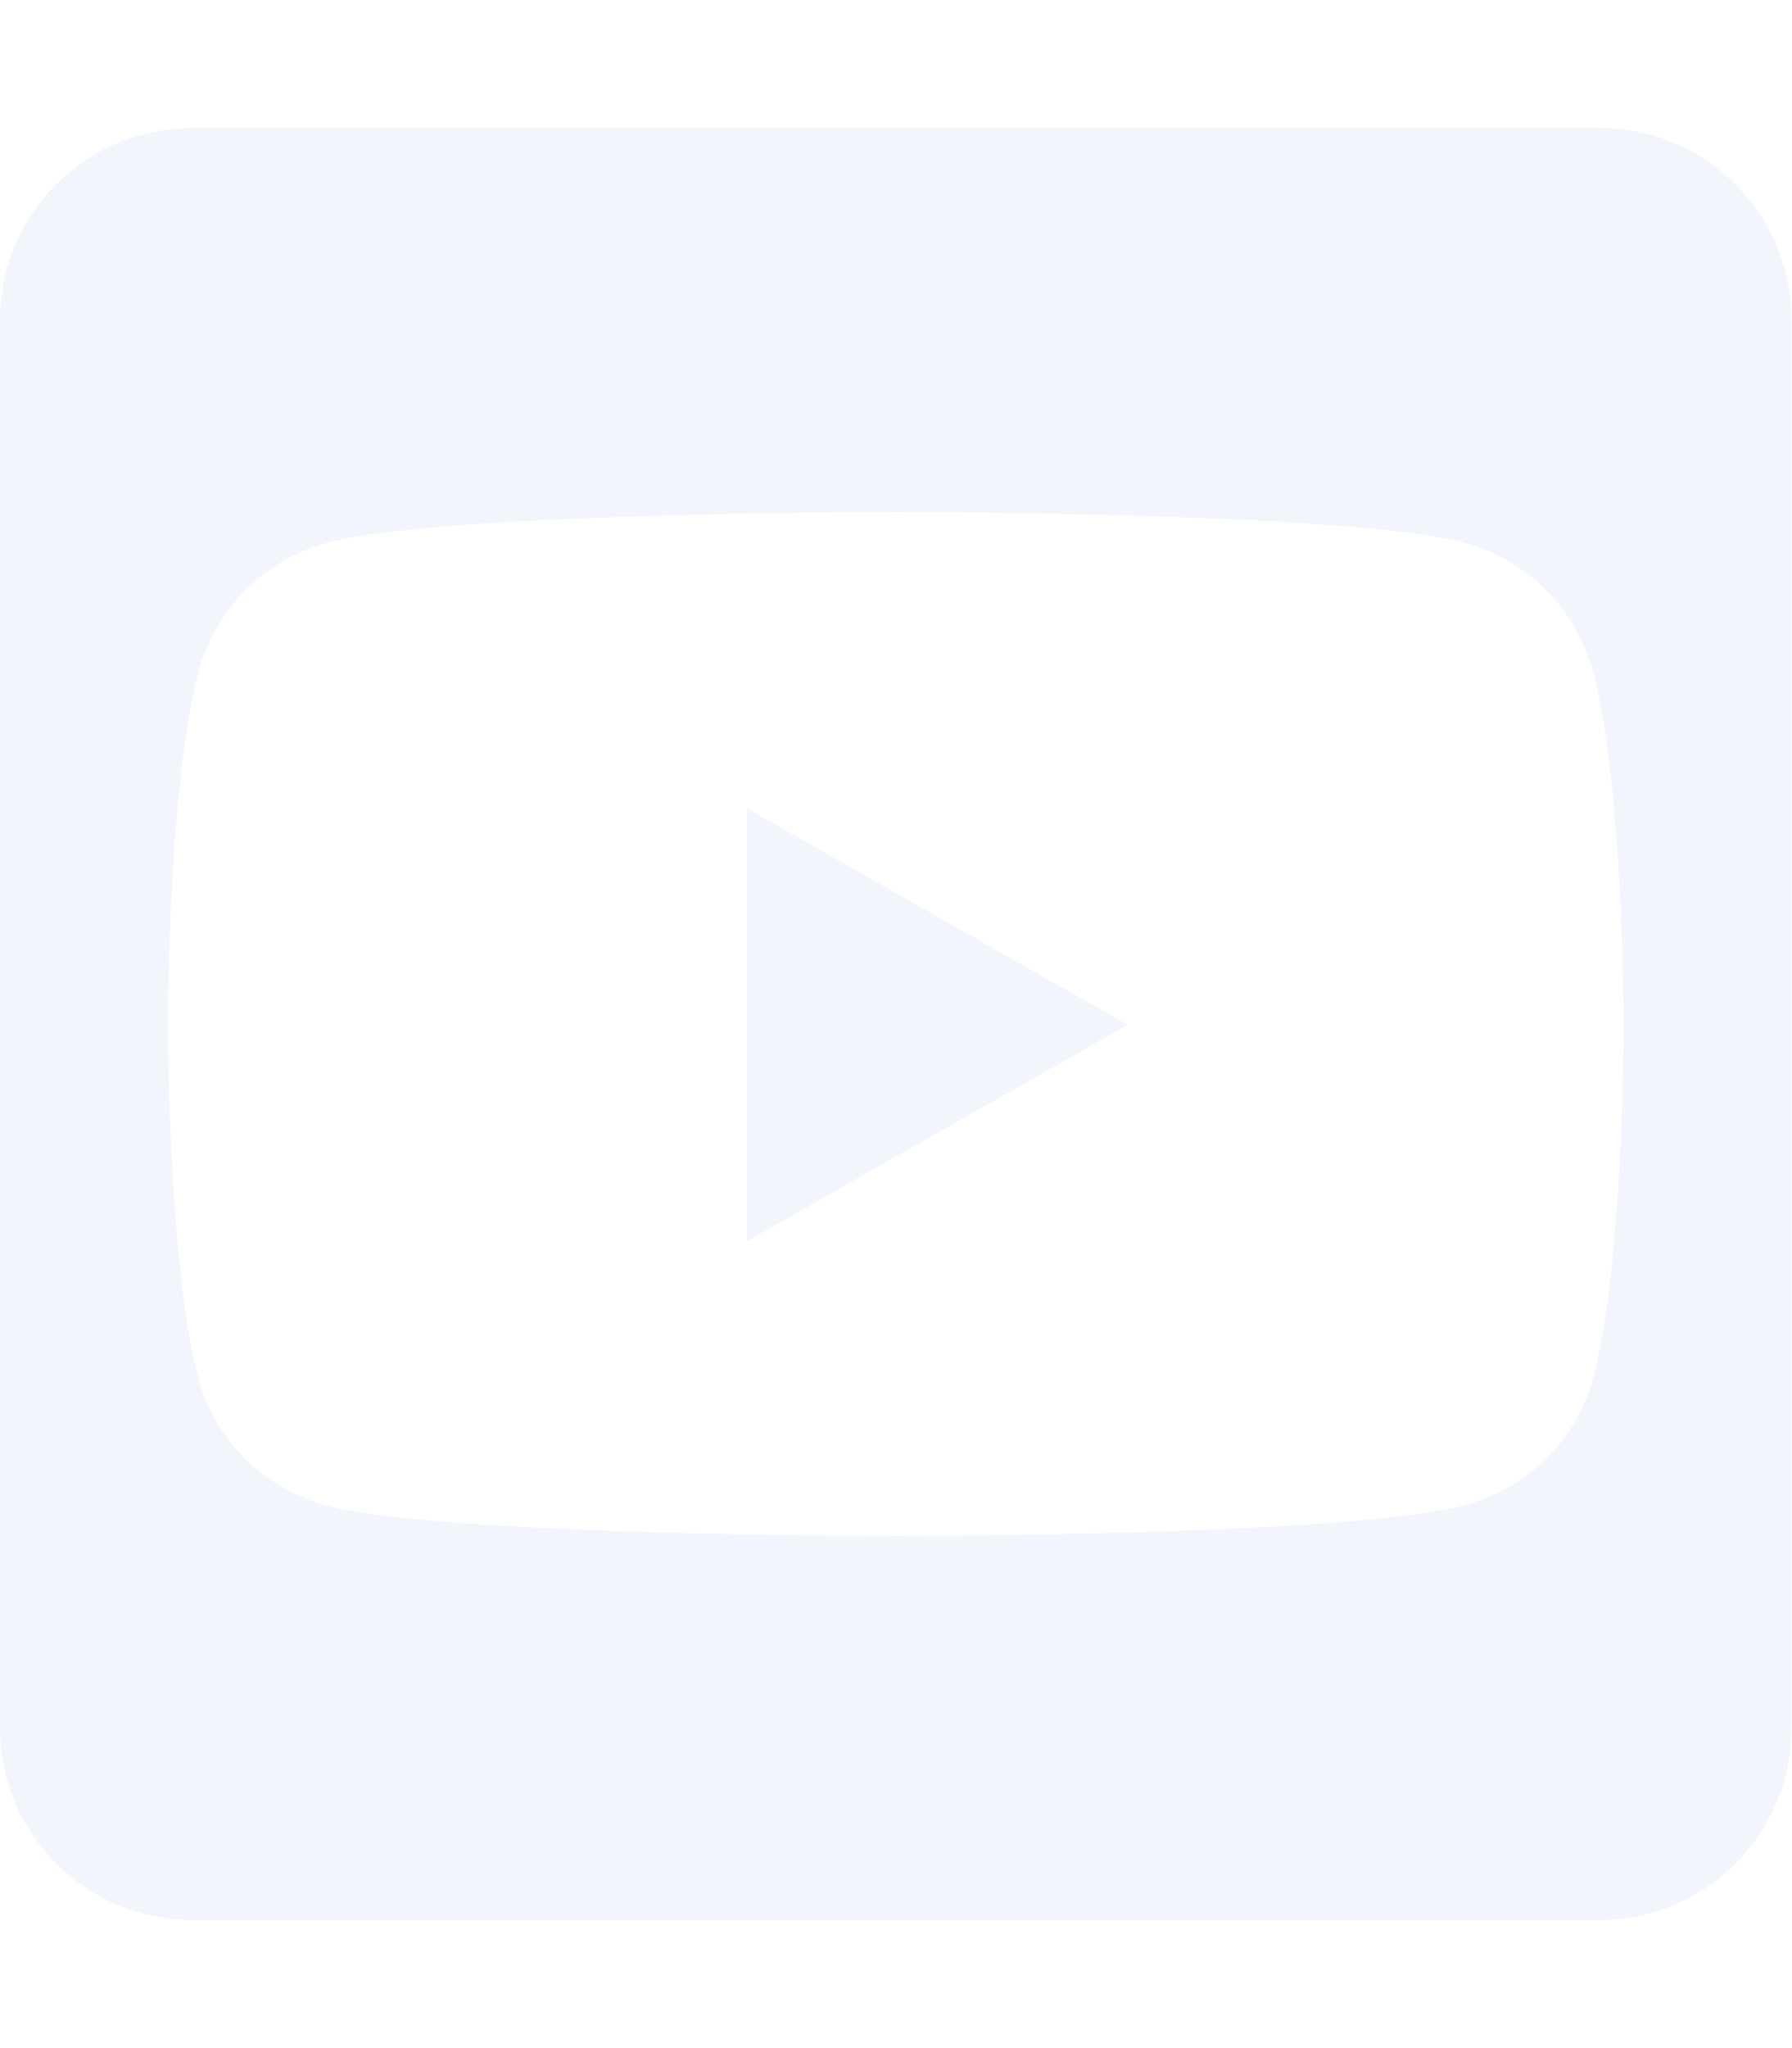
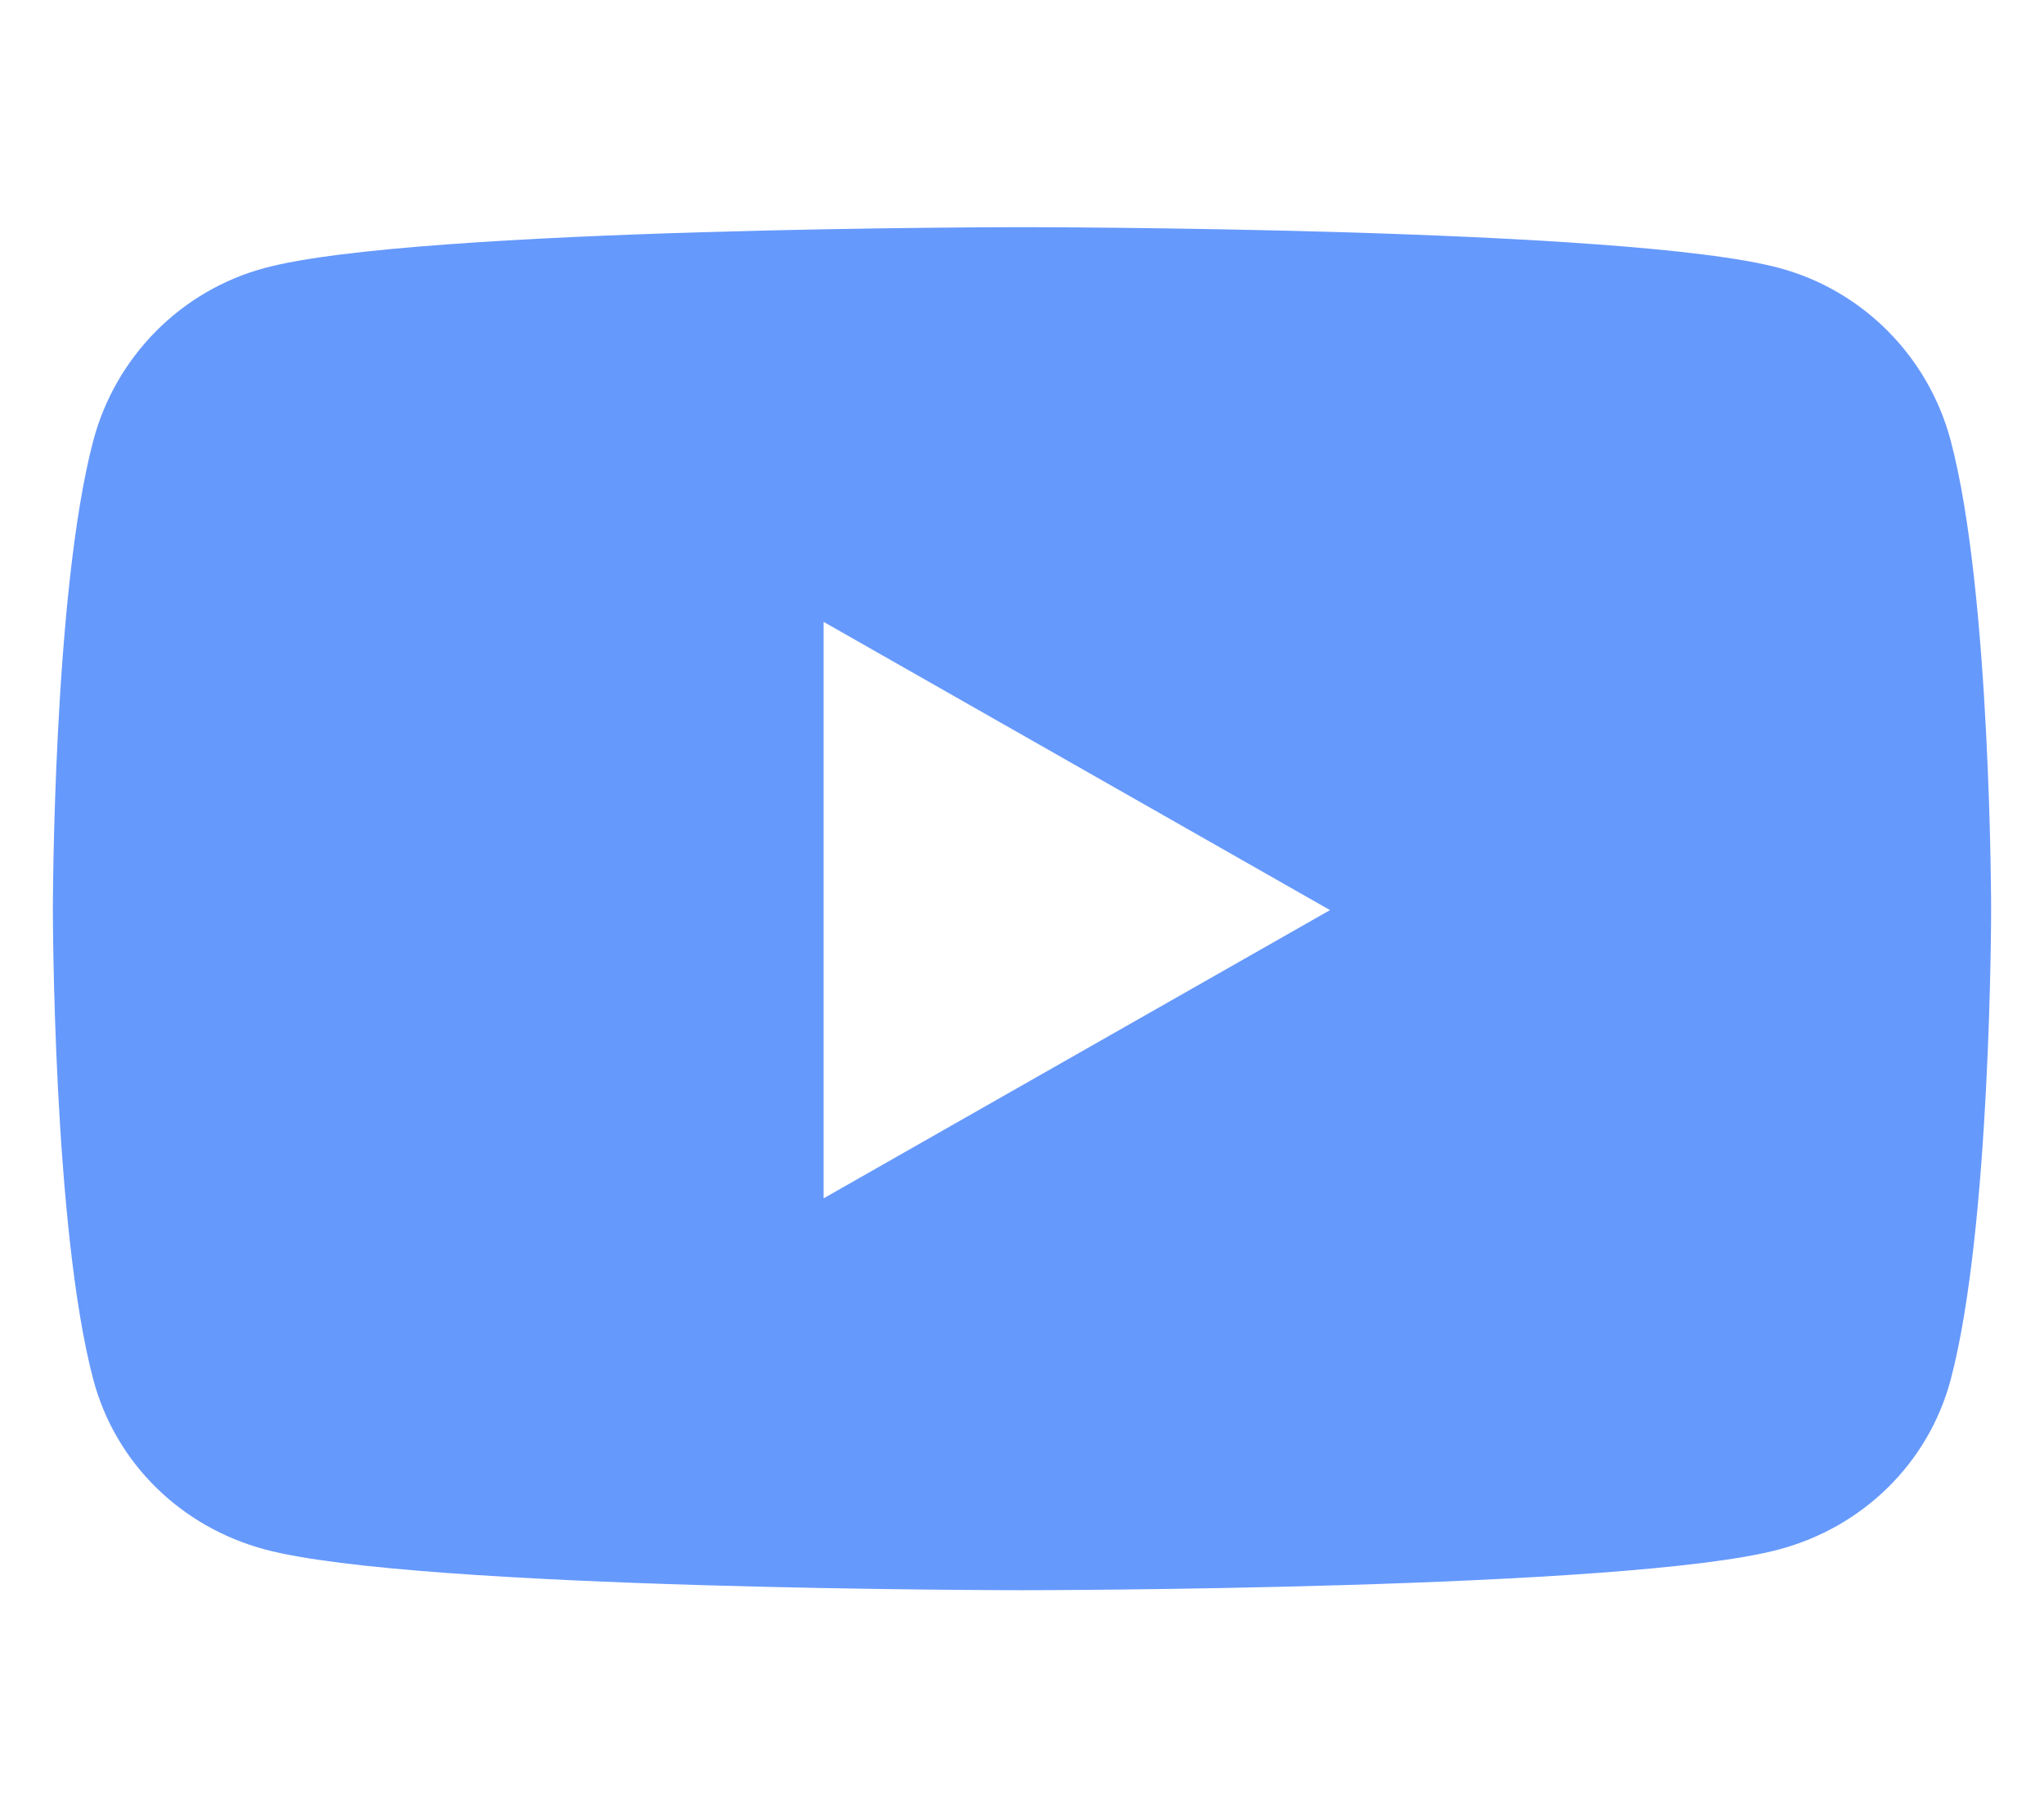
- <svg xmlns="http://www.w3.org/2000/svg" version="1.1" id="Layer_1" x="0px" y="0px" viewBox="0 0 448 512" style="enable-background:new 0 0 448 512;" xml:space="preserve">
+ <svg xmlns="http://www.w3.org/2000/svg" version="1.1" id="Layer_1" x="0px" y="0px" viewBox="0 0 576 512" style="enable-background:new 0 0 576 512;" xml:space="preserve">
  <style type="text/css">
- 	.st0{fill:#F2F6FC;}
+ 	.st0{fill:#6699fc;}
</style>
-   <path class="st0" d="M186.8,202.1l95.2,54.1l-95.2,54.1V202.1z M448,80v352c0,26.5-21.5,48-48,48H48c-26.5,0-48-21.5-48-48V80  c0-26.5,21.5-48,48-48h352C426.5,32,448,53.5,448,80z M406,256.3c0,0,0-59.6-7.6-88.2c-4.2-15.8-16.5-28.2-32.2-32.4  C337.9,128,224,128,224,128s-113.9,0-142.2,7.7c-15.7,4.2-28,16.6-32.2,32.4C42,196.6,42,256.3,42,256.3s0,59.6,7.6,88.2  c4.2,15.8,16.5,27.7,32.2,31.9C110.1,384,224,384,224,384s113.9,0,142.2-7.7c15.7-4.2,28-16.1,32.2-31.9  C406,315.9,406,256.3,406,256.3L406,256.3z" />
+   <path class="st0" d="M549.7,124.1c-6.3-23.7-24.8-42.3-48.3-48.6C458.8,64,288,64,288,64S117.2,64,74.6,75.5  c-23.5,6.3-42,24.9-48.3,48.6c-11.4,42.9-11.4,132.3-11.4,132.3s0,89.4,11.4,132.3c6.3,23.6,24.8,41.5,48.3,47.8  C117.2,448,288,448,288,448s170.8,0,213.4-11.5c23.5-6.3,42-24.2,48.3-47.8c11.4-42.9,11.4-132.3,11.4-132.3  S561.1,166.9,549.7,124.1z M232.1,337.6V175.2l142.7,81.2L232.1,337.6L232.1,337.6z" />
</svg>
